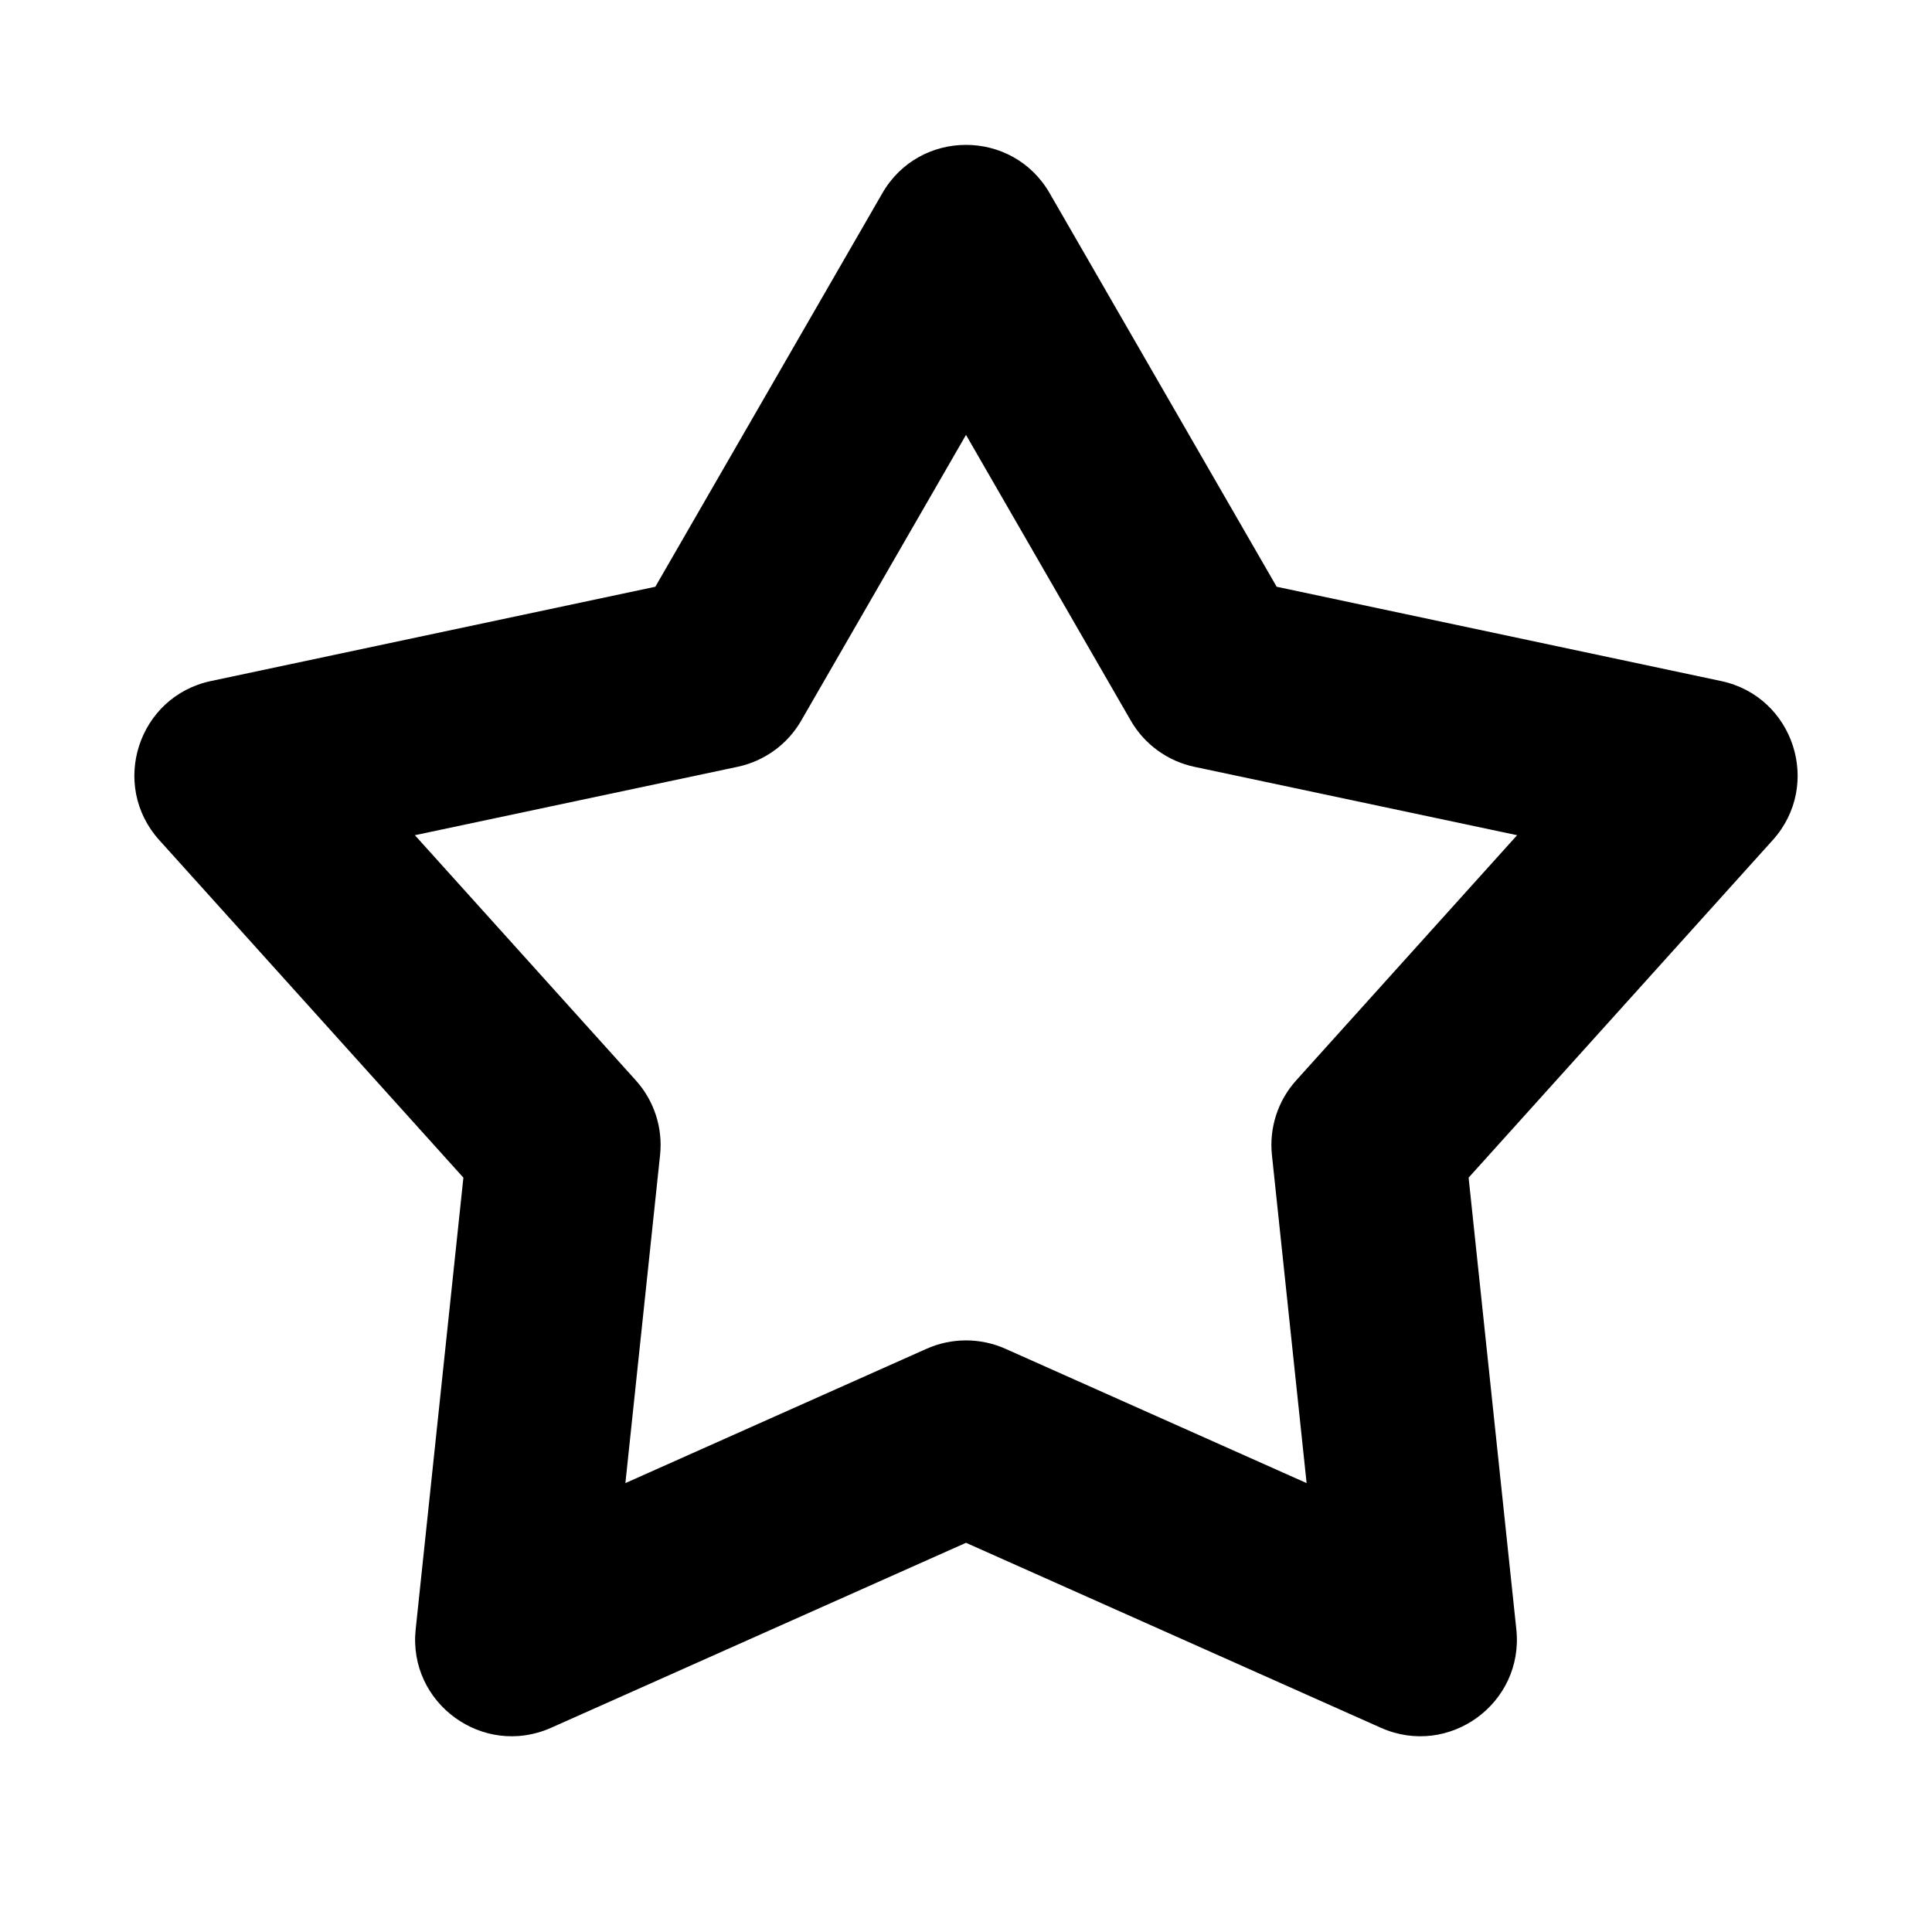
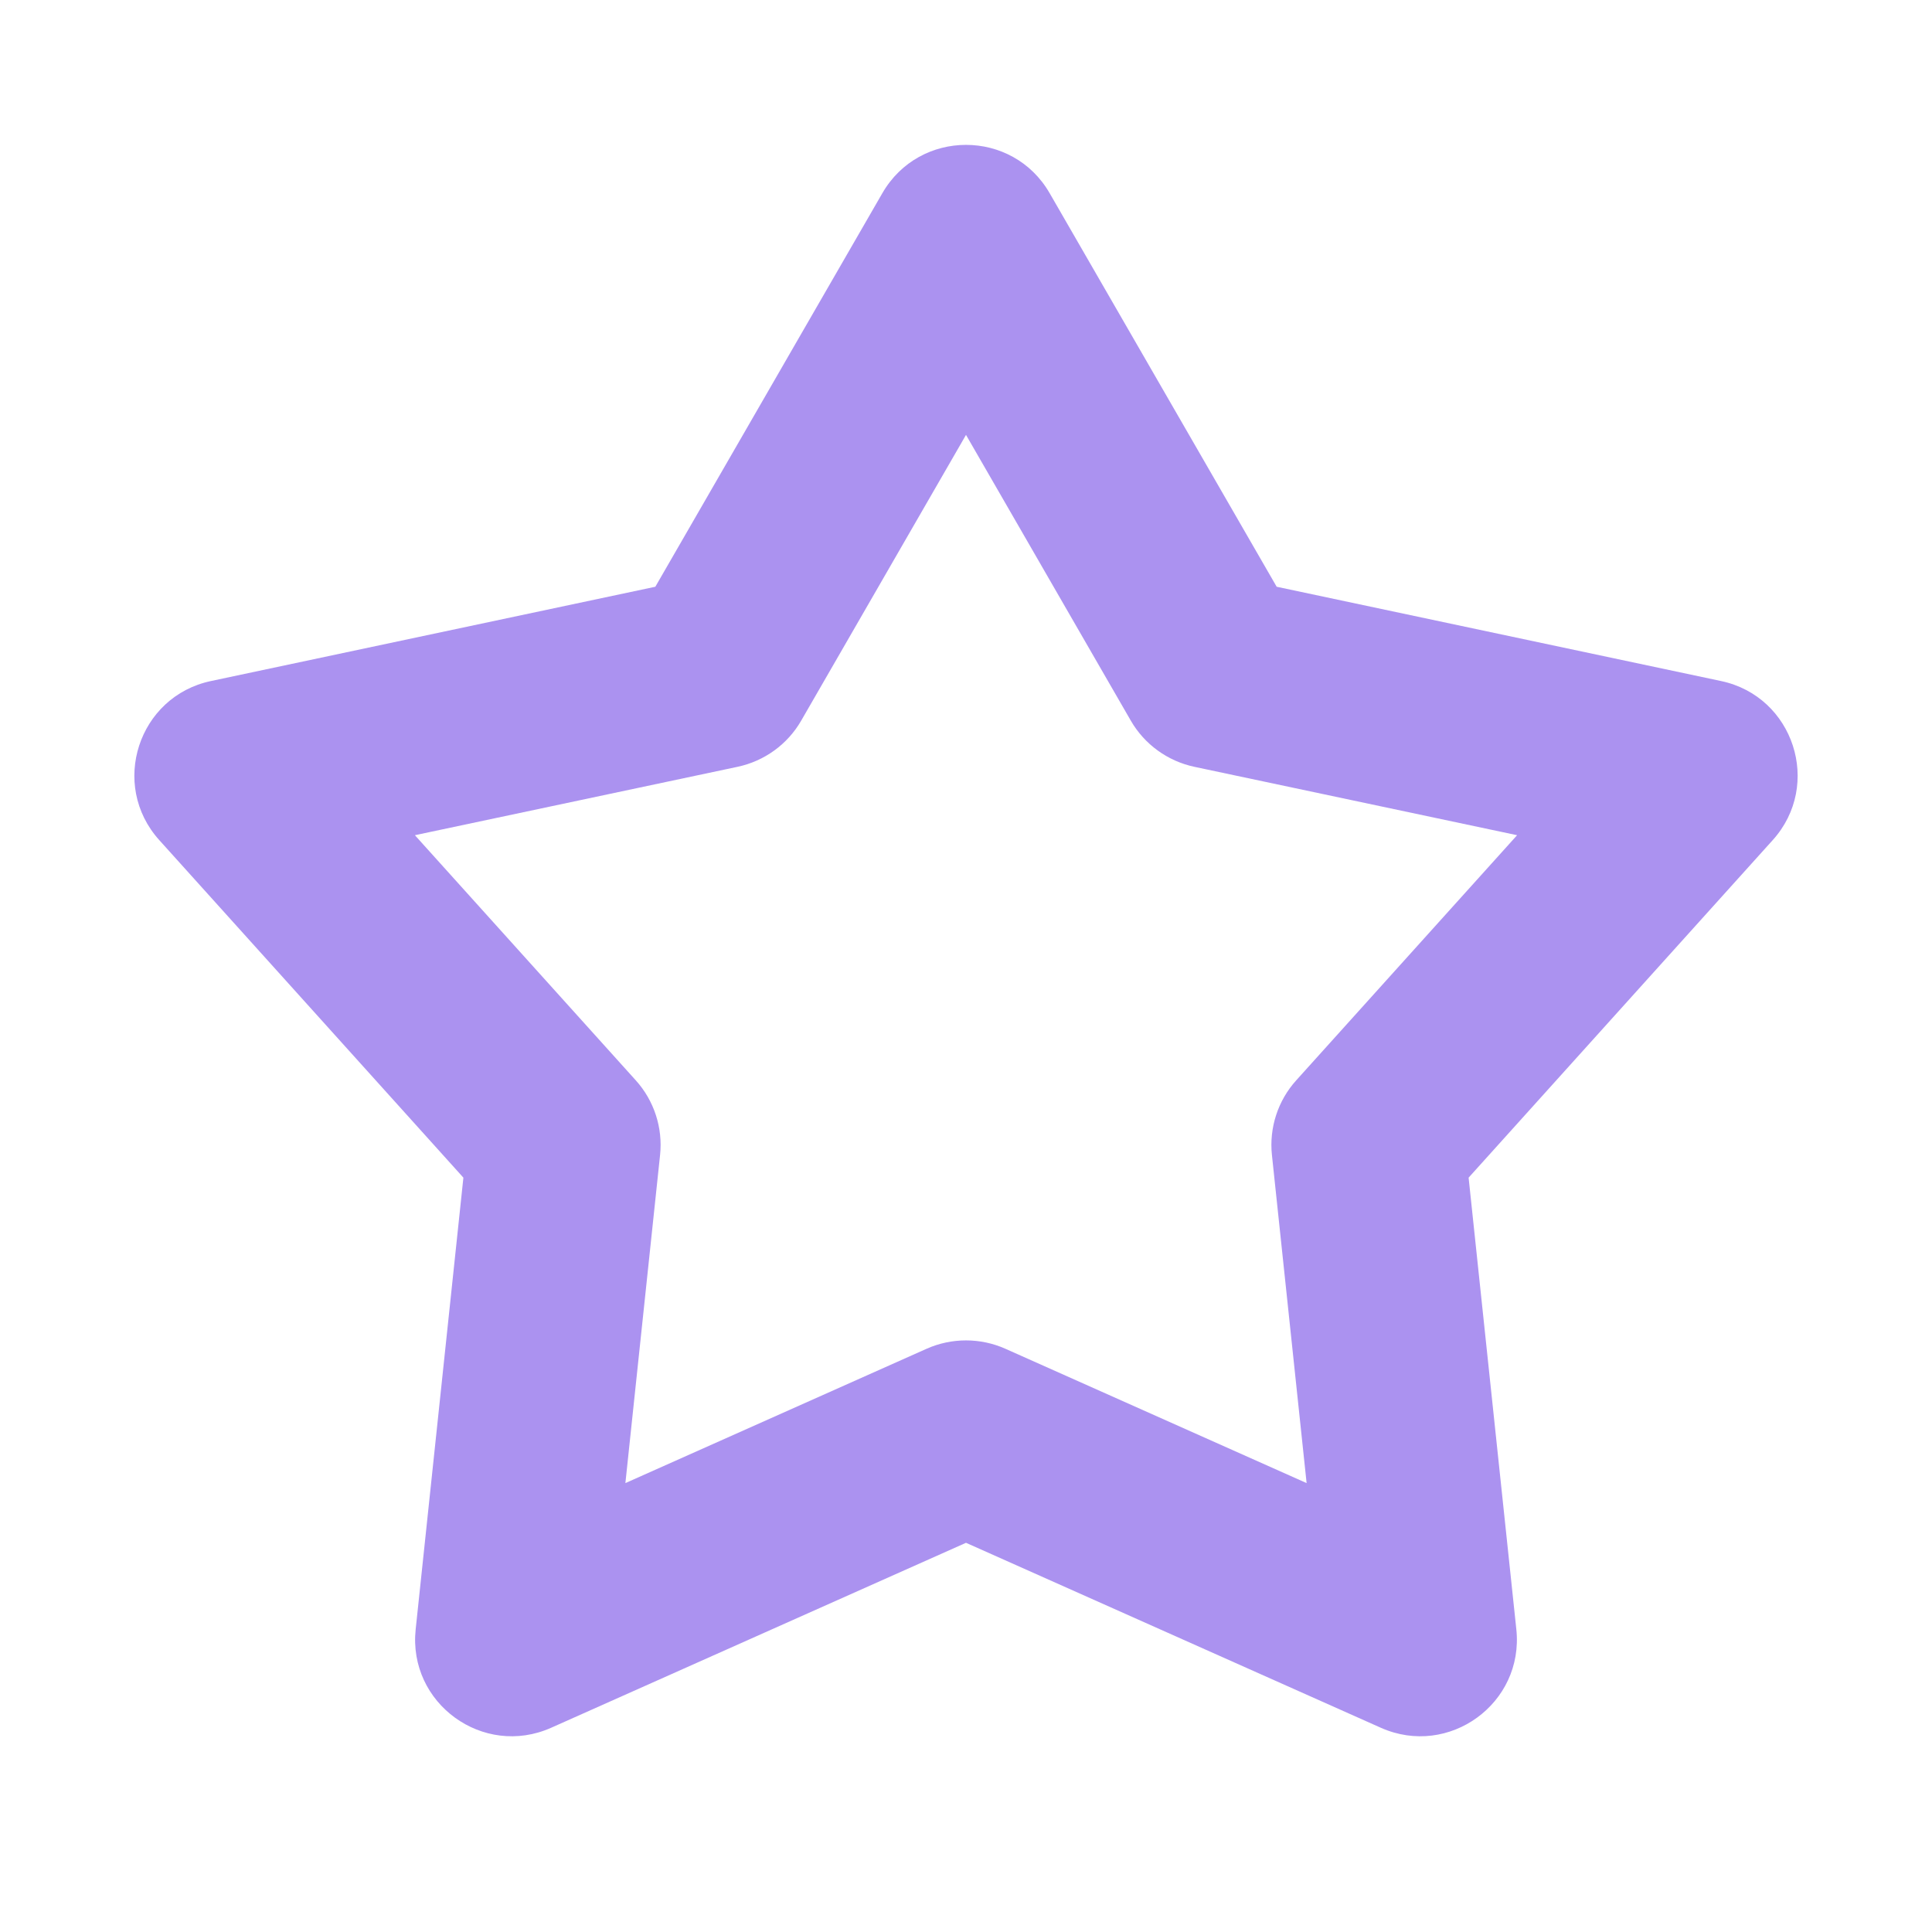
- <svg xmlns="http://www.w3.org/2000/svg" style="" width="20" height="20" viewBox="0 0 20 20" fill="none">
-   <path fill-rule="evenodd" clip-rule="evenodd" d="M5.705 17.886L10 15.971L14.295 17.886C14.999 18.199 15.778 17.633 15.697 16.867L15.203 12.191L18.351 8.697C18.867 8.125 18.569 7.209 17.816 7.05L13.216 6.074L10.866 2C10.482 1.333 9.518 1.333 9.134 2L6.784 6.074L2.184 7.05C1.431 7.209 1.133 8.125 1.649 8.697L4.797 12.191L4.303 16.867C4.222 17.633 5.001 18.199 5.705 17.886ZM9.593 13.962L6.474 15.353L6.833 11.957C6.863 11.675 6.771 11.393 6.581 11.183L4.295 8.646L7.635 7.938C7.913 7.879 8.153 7.705 8.294 7.46L10 4.502L11.706 7.46C11.847 7.705 12.087 7.879 12.364 7.938L15.705 8.646L13.419 11.183C13.229 11.393 13.137 11.675 13.167 11.957L13.526 15.353L10.407 13.962C10.148 13.847 9.852 13.847 9.593 13.962Z" fill="currentColor" />
+ <svg xmlns="http://www.w3.org/2000/svg" width="20" height="20" viewBox="0 0 20 20" fill="none">
+   <path fill-rule="evenodd" clip-rule="evenodd" d="M5.705 17.886L10 15.971L14.295 17.886C14.999 18.199 15.778 17.633 15.697 16.867L15.203 12.191L18.351 8.697C18.867 8.125 18.569 7.209 17.816 7.05L13.216 6.074L10.866 2C10.482 1.333 9.518 1.333 9.134 2L6.784 6.074L2.184 7.05C1.431 7.209 1.133 8.125 1.649 8.697L4.797 12.191L4.303 16.867C4.222 17.633 5.001 18.199 5.705 17.886ZM9.593 13.962L6.474 15.353L6.833 11.957C6.863 11.675 6.771 11.393 6.581 11.183L4.295 8.646L7.635 7.938C7.913 7.879 8.153 7.705 8.294 7.46L10 4.502L11.706 7.46C11.847 7.705 12.087 7.879 12.364 7.938L15.705 8.646L13.419 11.183C13.229 11.393 13.137 11.675 13.167 11.957L13.526 15.353L10.407 13.962C10.148 13.847 9.852 13.847 9.593 13.962Z" fill="#AB92F0" />
</svg>
